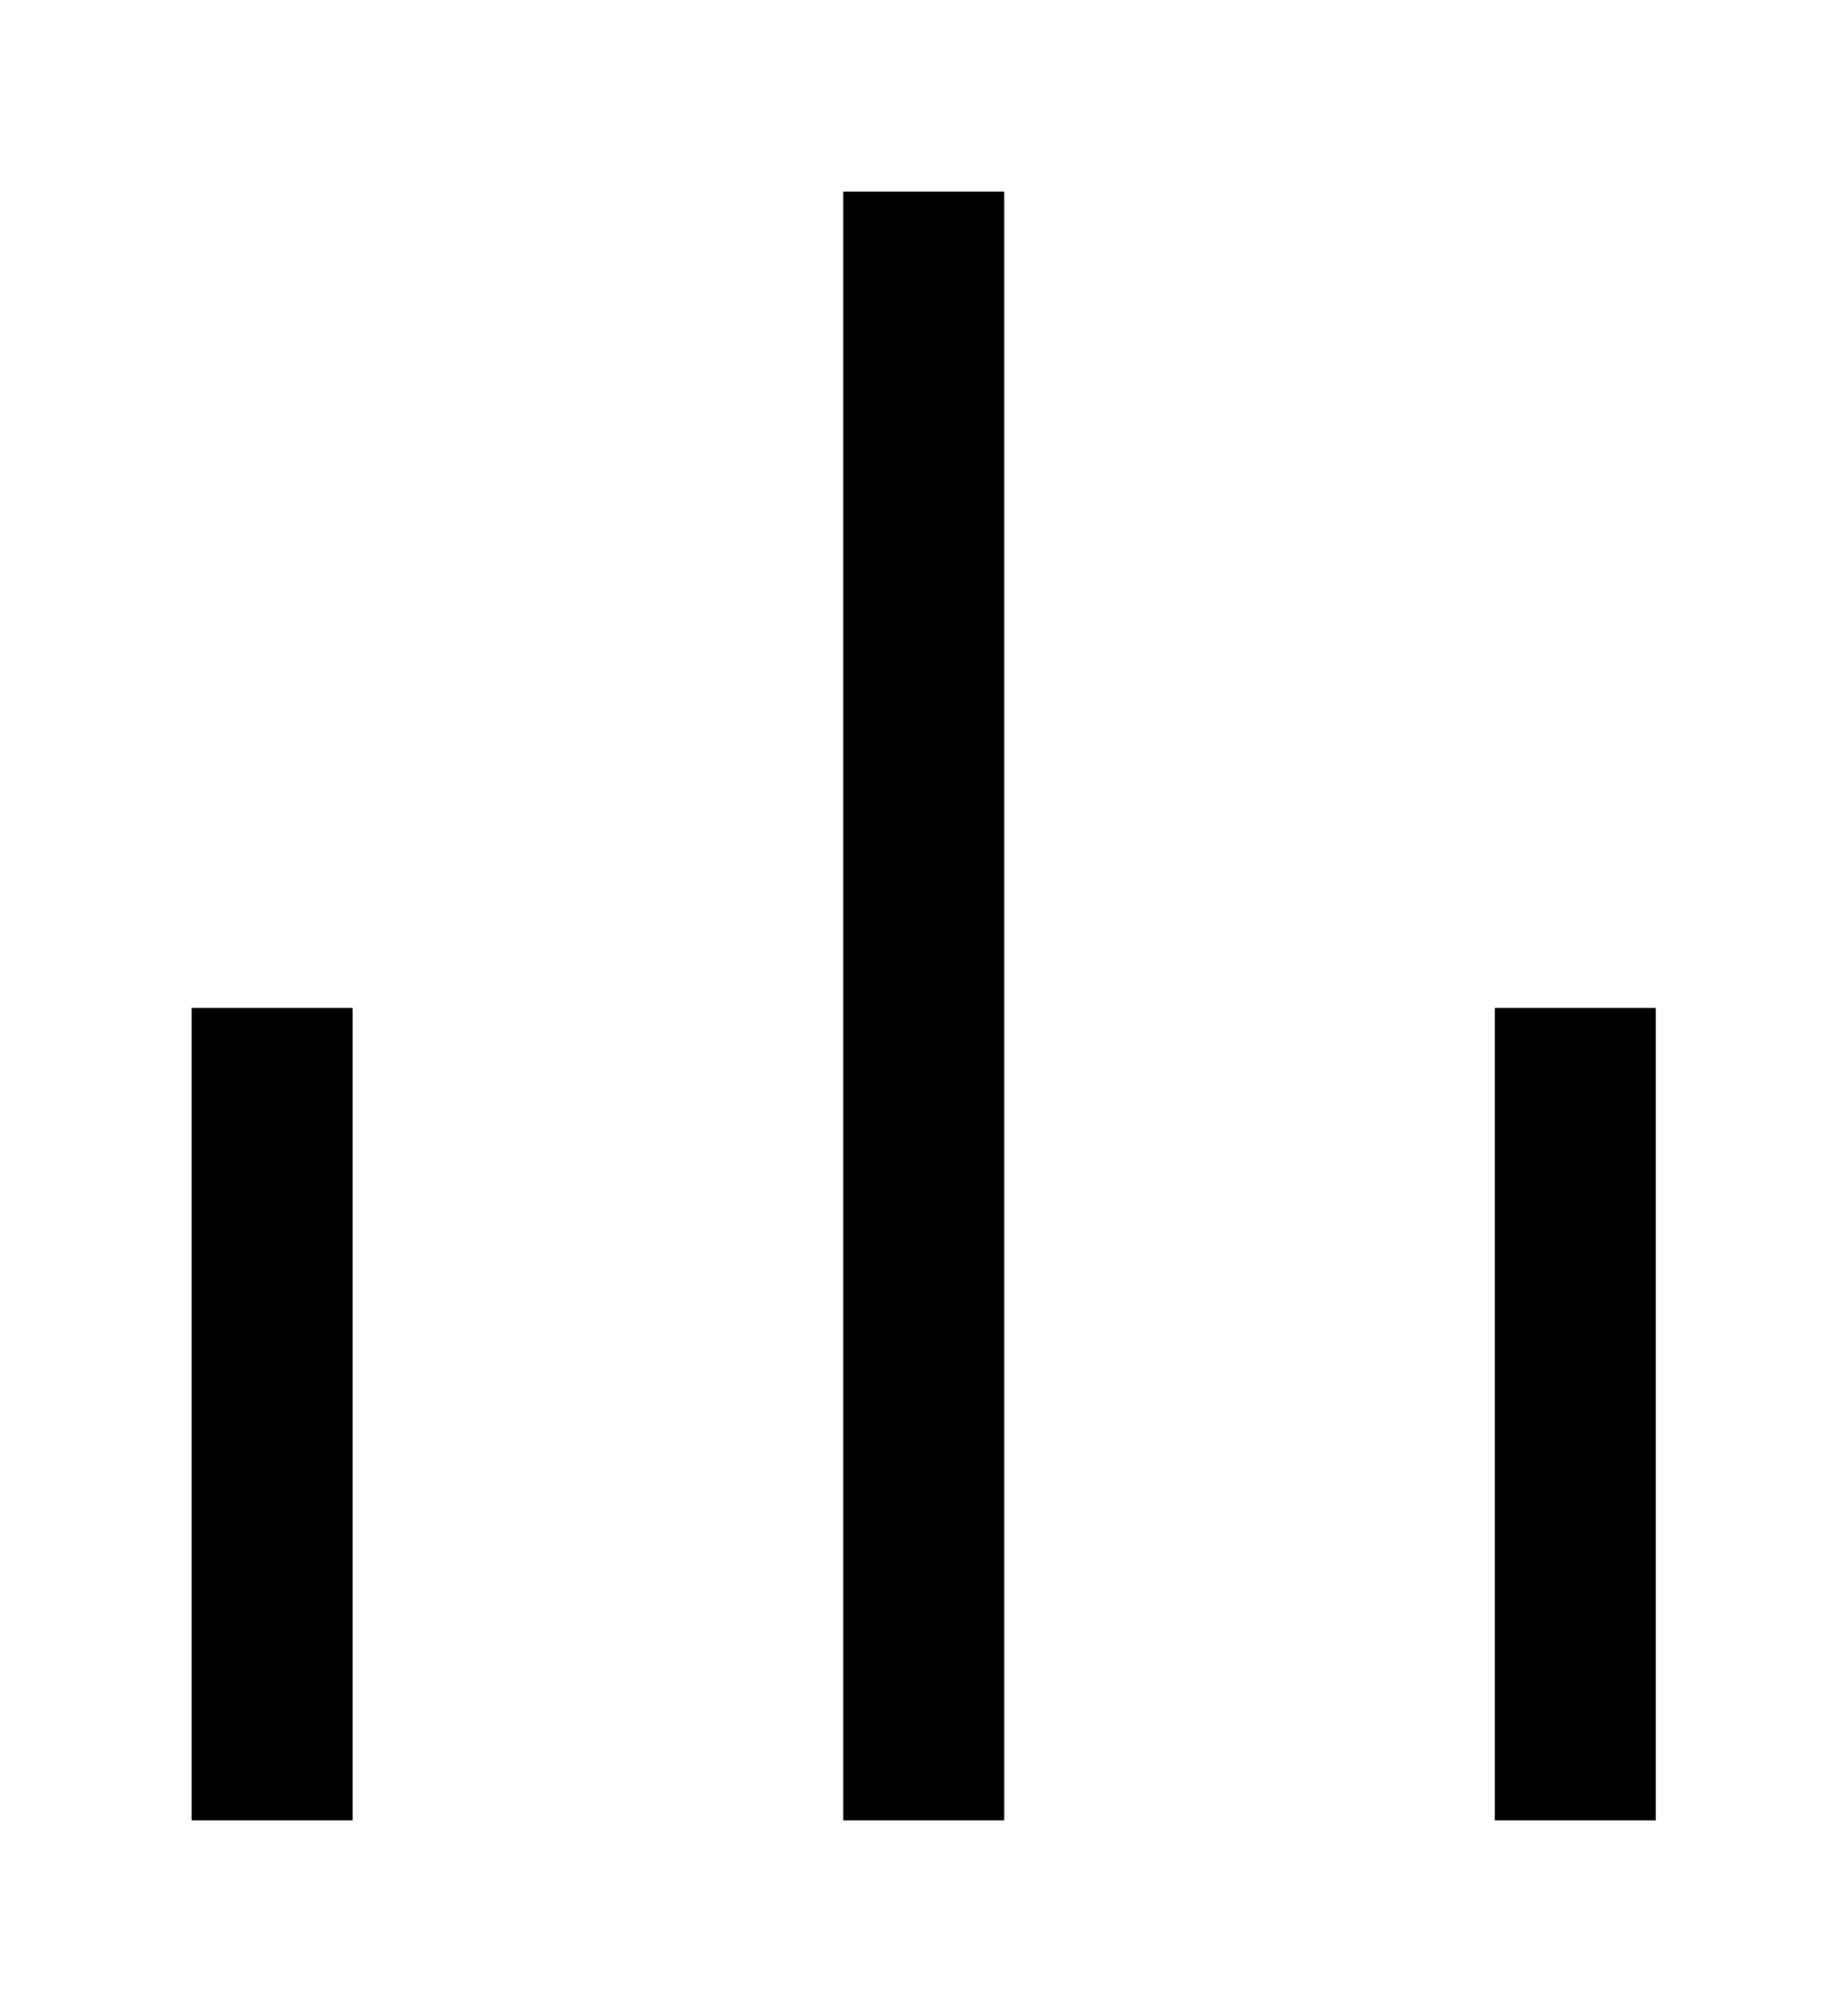
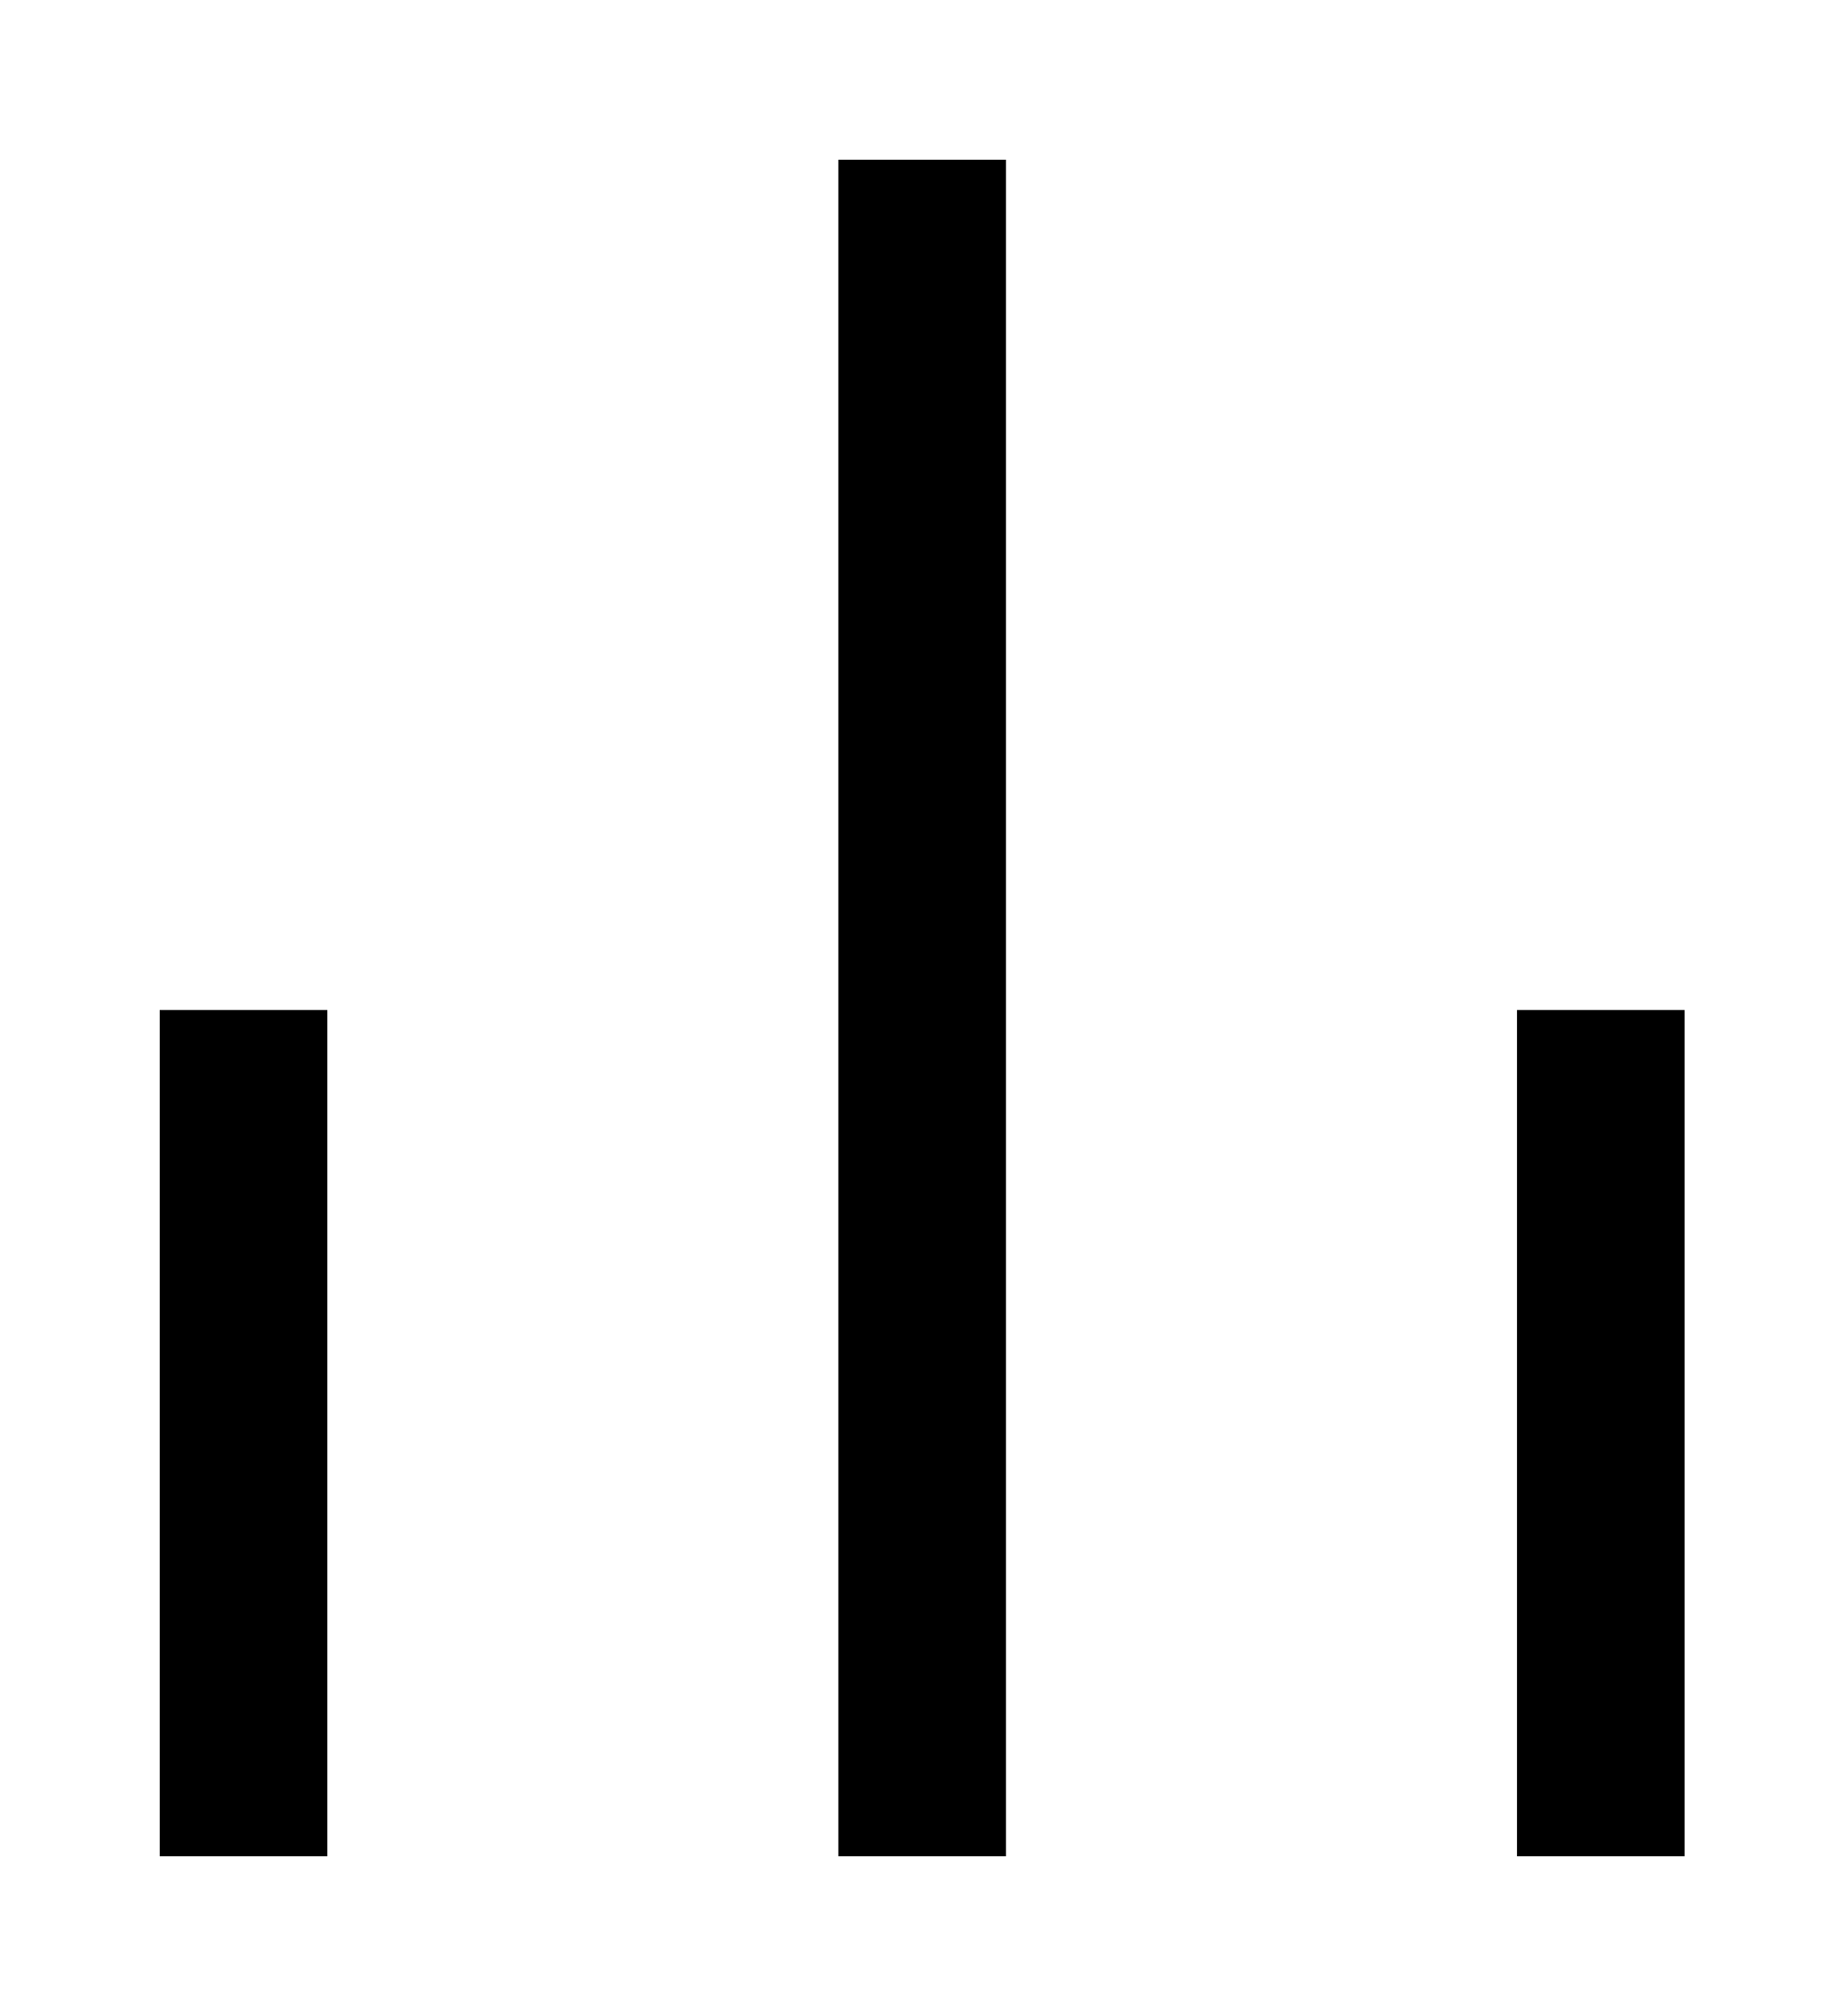
- <svg xmlns="http://www.w3.org/2000/svg" baseProfile="full" height="525" version="1.1" viewBox="0 0 482 525" width="482">
+ <svg xmlns="http://www.w3.org/2000/svg" baseProfile="full" height="505" version="1.1" viewBox="0 0 462 505" width="462">
  <defs />
-   <path d="M646 593V168H604V593ZM476 168V380H434V168ZM816 168V380H774V168Z" fill="black" transform="translate(-384,643) scale(1,-1)" />
+   <path d="M646 593V168H604V593ZM476 168V380H434V168ZM816 168V380H774V168Z" fill="black" transform="translate(-394,633) scale(1,-1)" />
</svg>
